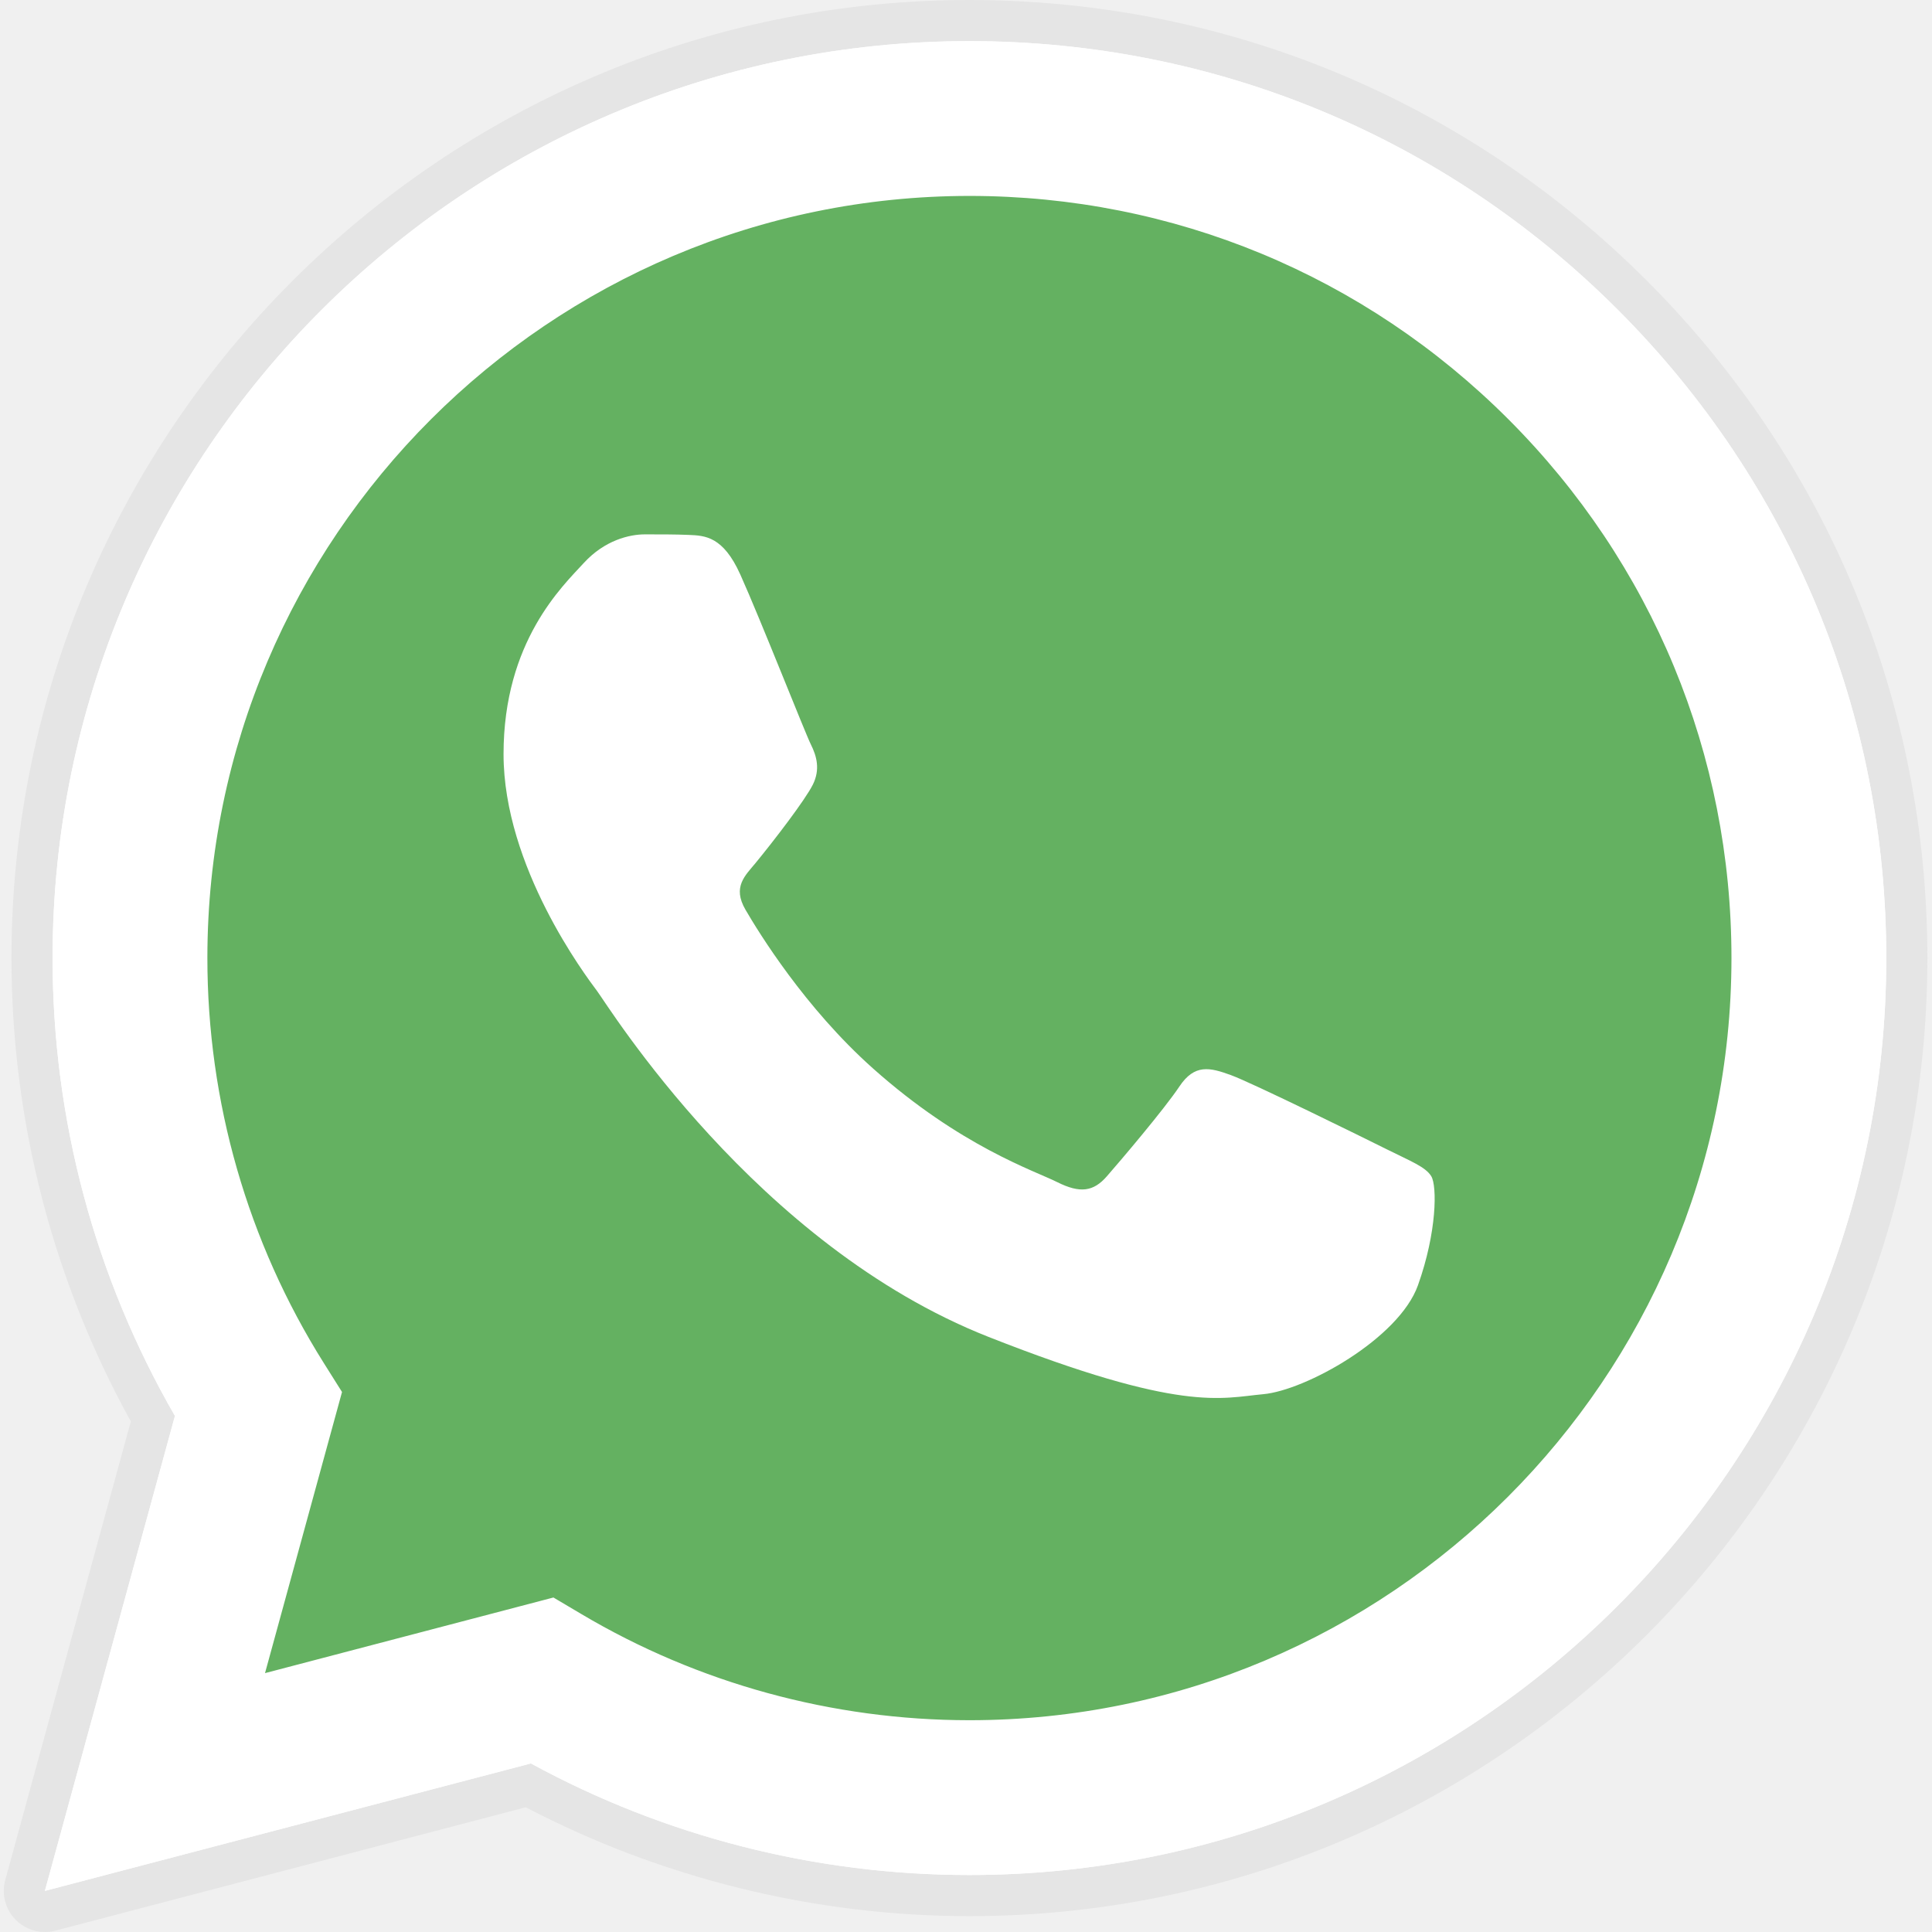
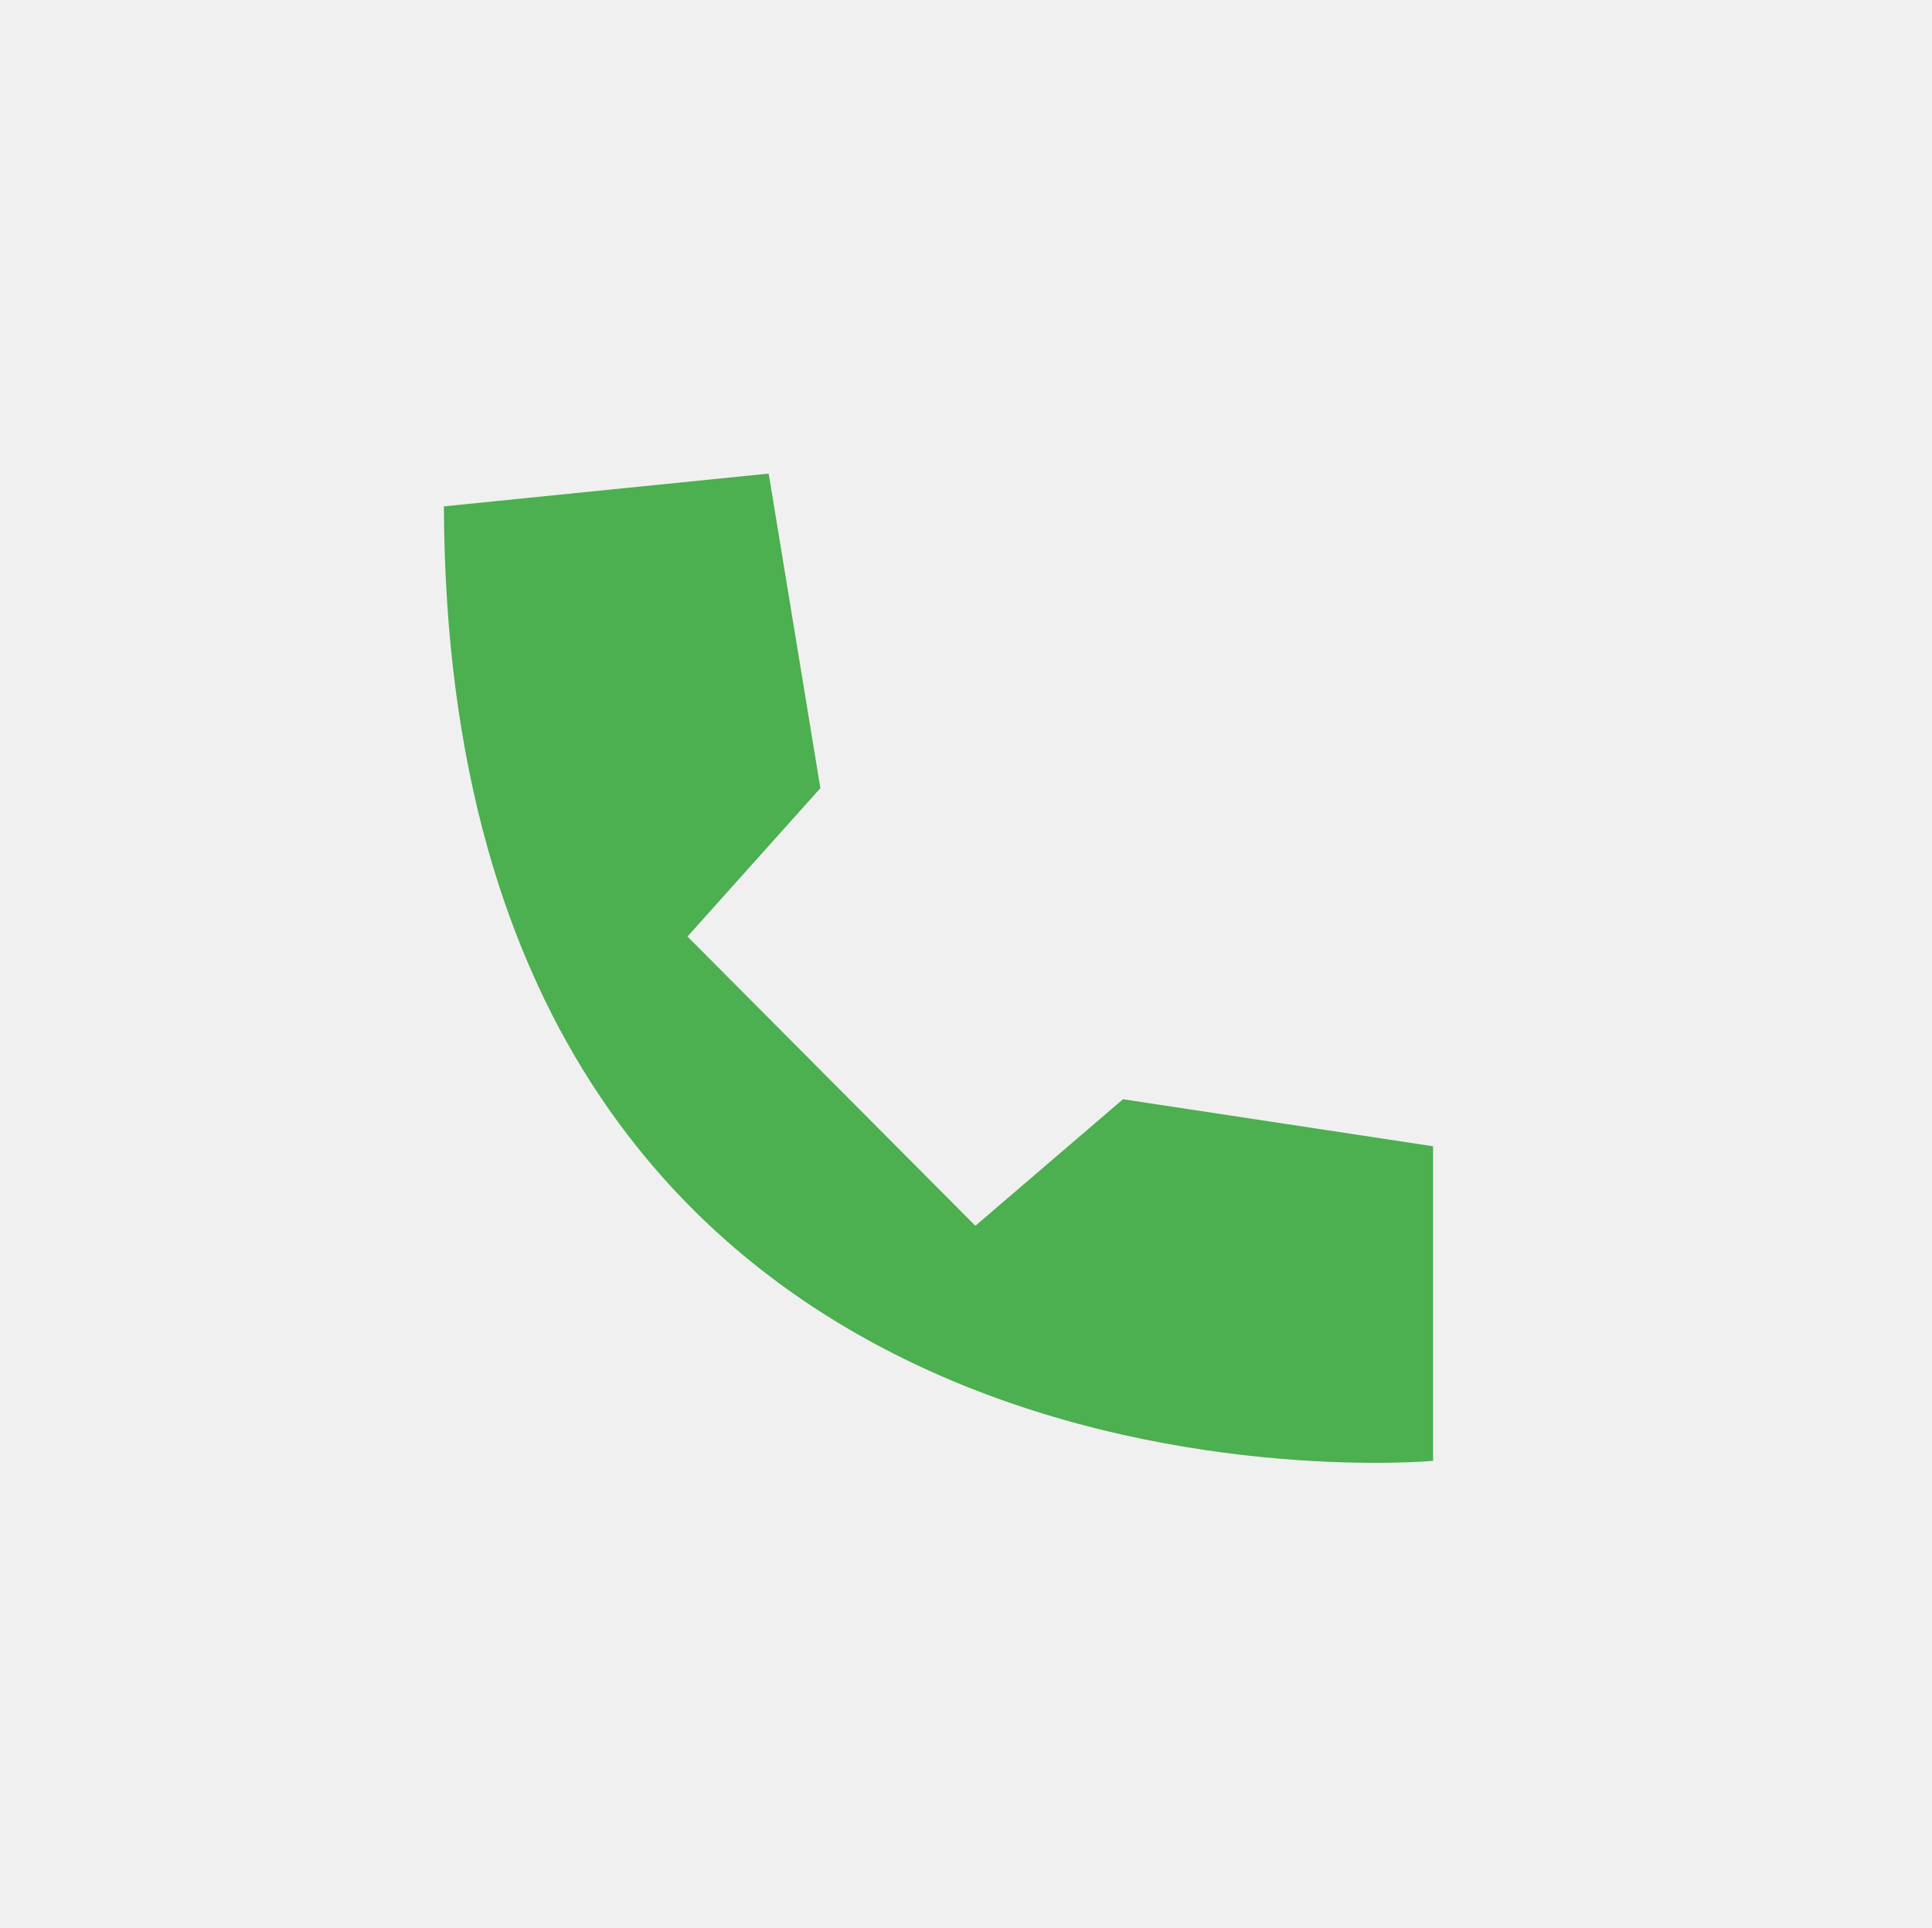
- <svg xmlns="http://www.w3.org/2000/svg" height="512pt" viewBox="-1 0 512 512" width="512pt">
-   <path d="m10.895 512c-2.875 0-5.672-1.137-7.746-3.234-2.734-2.766-3.789-6.781-2.762-10.535l33.285-121.547c-20.723-37.473-31.648-79.863-31.633-122.895.059-139.941 113.941-253.789 253.871-253.789 67.871.027 131.645 26.465 179.578 74.434 47.926 47.973 74.309 111.742 74.289 179.559-.062 139.945-113.945 253.801-253.867 253.801 0 0-.105 0-.109 0-40.871-.016-81.391-9.977-117.469-28.844l-124.676 32.695c-.914.238-1.844.355-2.762.355zm0 0" fill="#e5e5e5" />
-   <path d="m10.895 501.105 34.469-125.871c-21.262-36.84-32.445-78.629-32.43-121.441.055-133.934 109.047-242.898 242.977-242.898 64.992.027 125.996 25.324 171.871 71.238 45.871 45.914 71.125 106.945 71.102 171.855-.059 133.93-109.066 242.91-242.973 242.91-.008 0 .004 0 0 0h-.105c-40.664-.016-80.617-10.215-116.105-29.57zm134.77-77.75 7.379 4.371c31 18.398 66.543 28.129 102.789 28.148h.078c111.305 0 201.898-90.578 201.945-201.902.02-53.949-20.965-104.68-59.094-142.84-38.133-38.16-88.832-59.188-142.777-59.211-111.395 0-201.984 90.566-202.027 201.887-.016 38.148 10.656 75.297 30.875 107.445l4.805 7.641-20.406 74.5zm0 0" fill="#fff" />
-   <path d="m19.344 492.625 33.277-121.52c-20.531-35.562-31.324-75.91-31.312-117.234.051-129.297 105.273-234.488 234.559-234.488 62.75.027 121.645 24.449 165.922 68.773 44.289 44.324 68.664 103.242 68.641 165.898-.055 129.301-105.281 234.504-234.551 234.504-.012 0 .004 0 0 0h-.105c-39.254-.016-77.828-9.867-112.086-28.539zm0 0" fill="#64b161" />
-   <g fill="#fff">
-     <path d="m10.895 501.105 34.469-125.871c-21.262-36.84-32.445-78.629-32.43-121.441.055-133.934 109.047-242.898 242.977-242.898 64.992.027 125.996 25.324 171.871 71.238 45.871 45.914 71.125 106.945 71.102 171.855-.059 133.93-109.066 242.91-242.973 242.91-.008 0 .004 0 0 0h-.105c-40.664-.016-80.617-10.215-116.105-29.57zm134.77-77.75 7.379 4.371c31 18.398 66.543 28.129 102.789 28.148h.078c111.305 0 201.898-90.578 201.945-201.902.02-53.949-20.965-104.68-59.094-142.84-38.133-38.16-88.832-59.188-142.777-59.211-111.395 0-201.984 90.566-202.027 201.887-.016 38.148 10.656 75.297 30.875 107.445l4.805 7.641-20.406 74.5zm0 0" />
-     <path d="m195.184 152.246c-4.547-10.109-9.336-10.312-13.664-10.488-3.539-.152-7.59-.145-11.633-.145-4.047 0-10.625 1.523-16.188 7.598-5.566 6.074-21.254 20.762-21.254 50.633 0 29.875 21.758 58.738 24.793 62.793 3.035 4.051 42 67.309 103.707 91.645 51.285 20.227 61.719 16.203 72.852 15.191 11.133-1.012 35.918-14.688 40.977-28.863 5.062-14.176 5.062-26.324 3.543-28.867-1.52-2.527-5.566-4.047-11.637-7.082-6.07-3.035-35.918-17.727-41.484-19.75-5.566-2.027-9.613-3.035-13.66 3.043-4.051 6.07-15.676 19.742-19.219 23.789-3.543 4.059-7.086 4.566-13.156 1.527-6.07-3.043-25.625-9.449-48.82-30.133-18.047-16.09-30.234-35.965-33.777-42.043-3.539-6.07-.059-9.07 2.668-12.387 4.91-5.973 13.148-16.711 15.172-20.758 2.023-4.055 1.012-7.598-.504-10.637-1.52-3.035-13.32-33.059-18.715-45.066zm0 0" fill-rule="evenodd" />
+ <svg xmlns="http://www.w3.org/2000/svg" width="39.063" height="38.976" viewBox="0 0 39.063 38.976">
+   <defs>
+     <clipPath id="clip-path">
+       <rect width="39.063" height="38.976" fill="none" />
+     </clipPath>
+     <clipPath id="clip-path-2">
+       <rect width="20.38" height="20" fill="none" />
+     </clipPath>
+   </defs>
+   <g id="whatsapp" clip-path="url(#clip-path)">
+     <g id="whatsapp-2" data-name="whatsapp" transform="translate(8.975 9.581)" clip-path="url(#clip-path-2)">
+       <path id="whatsapp-3" data-name="whatsapp" d="M903.247,409.484c.075,21.13,20,19.3,20,19.3v-6.361l-6.269-.951-2.985,2.559-5.821-5.849,2.687-3-.469-2.854-.576-3.507Z" transform="translate(-903.247 -408.826)" fill="#4caf50" />
+     </g>
  </g>
</svg>
